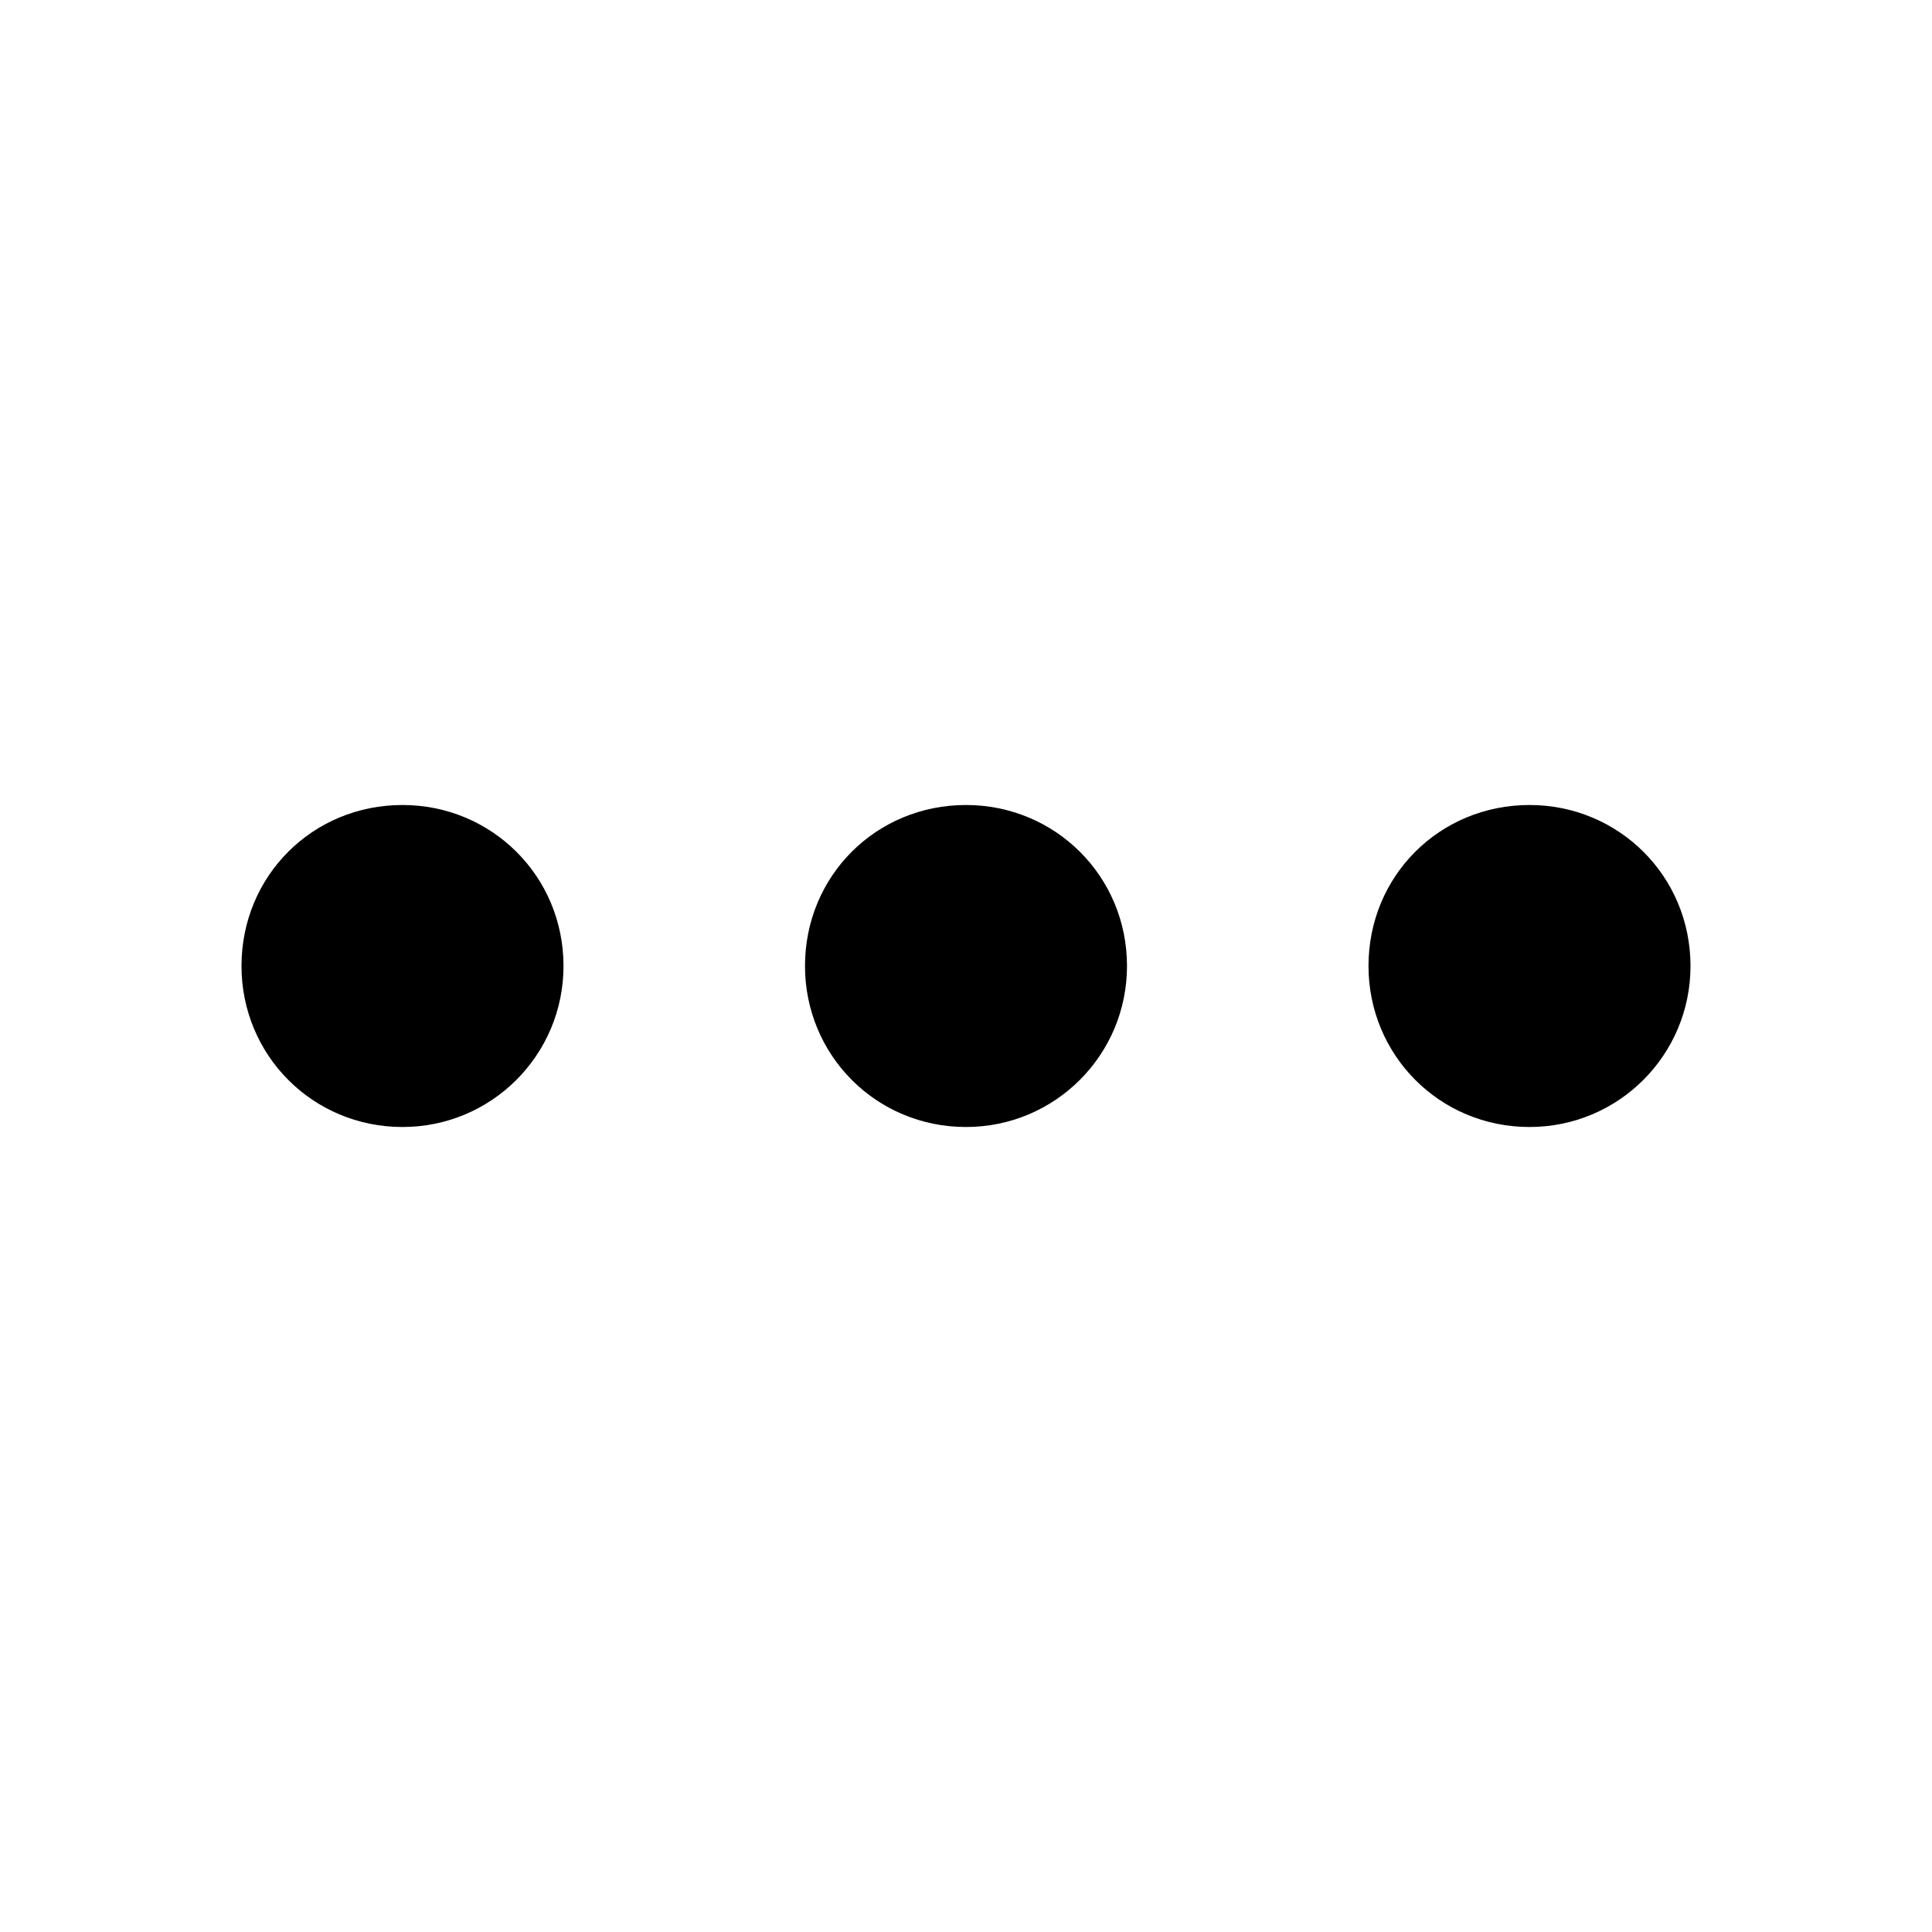
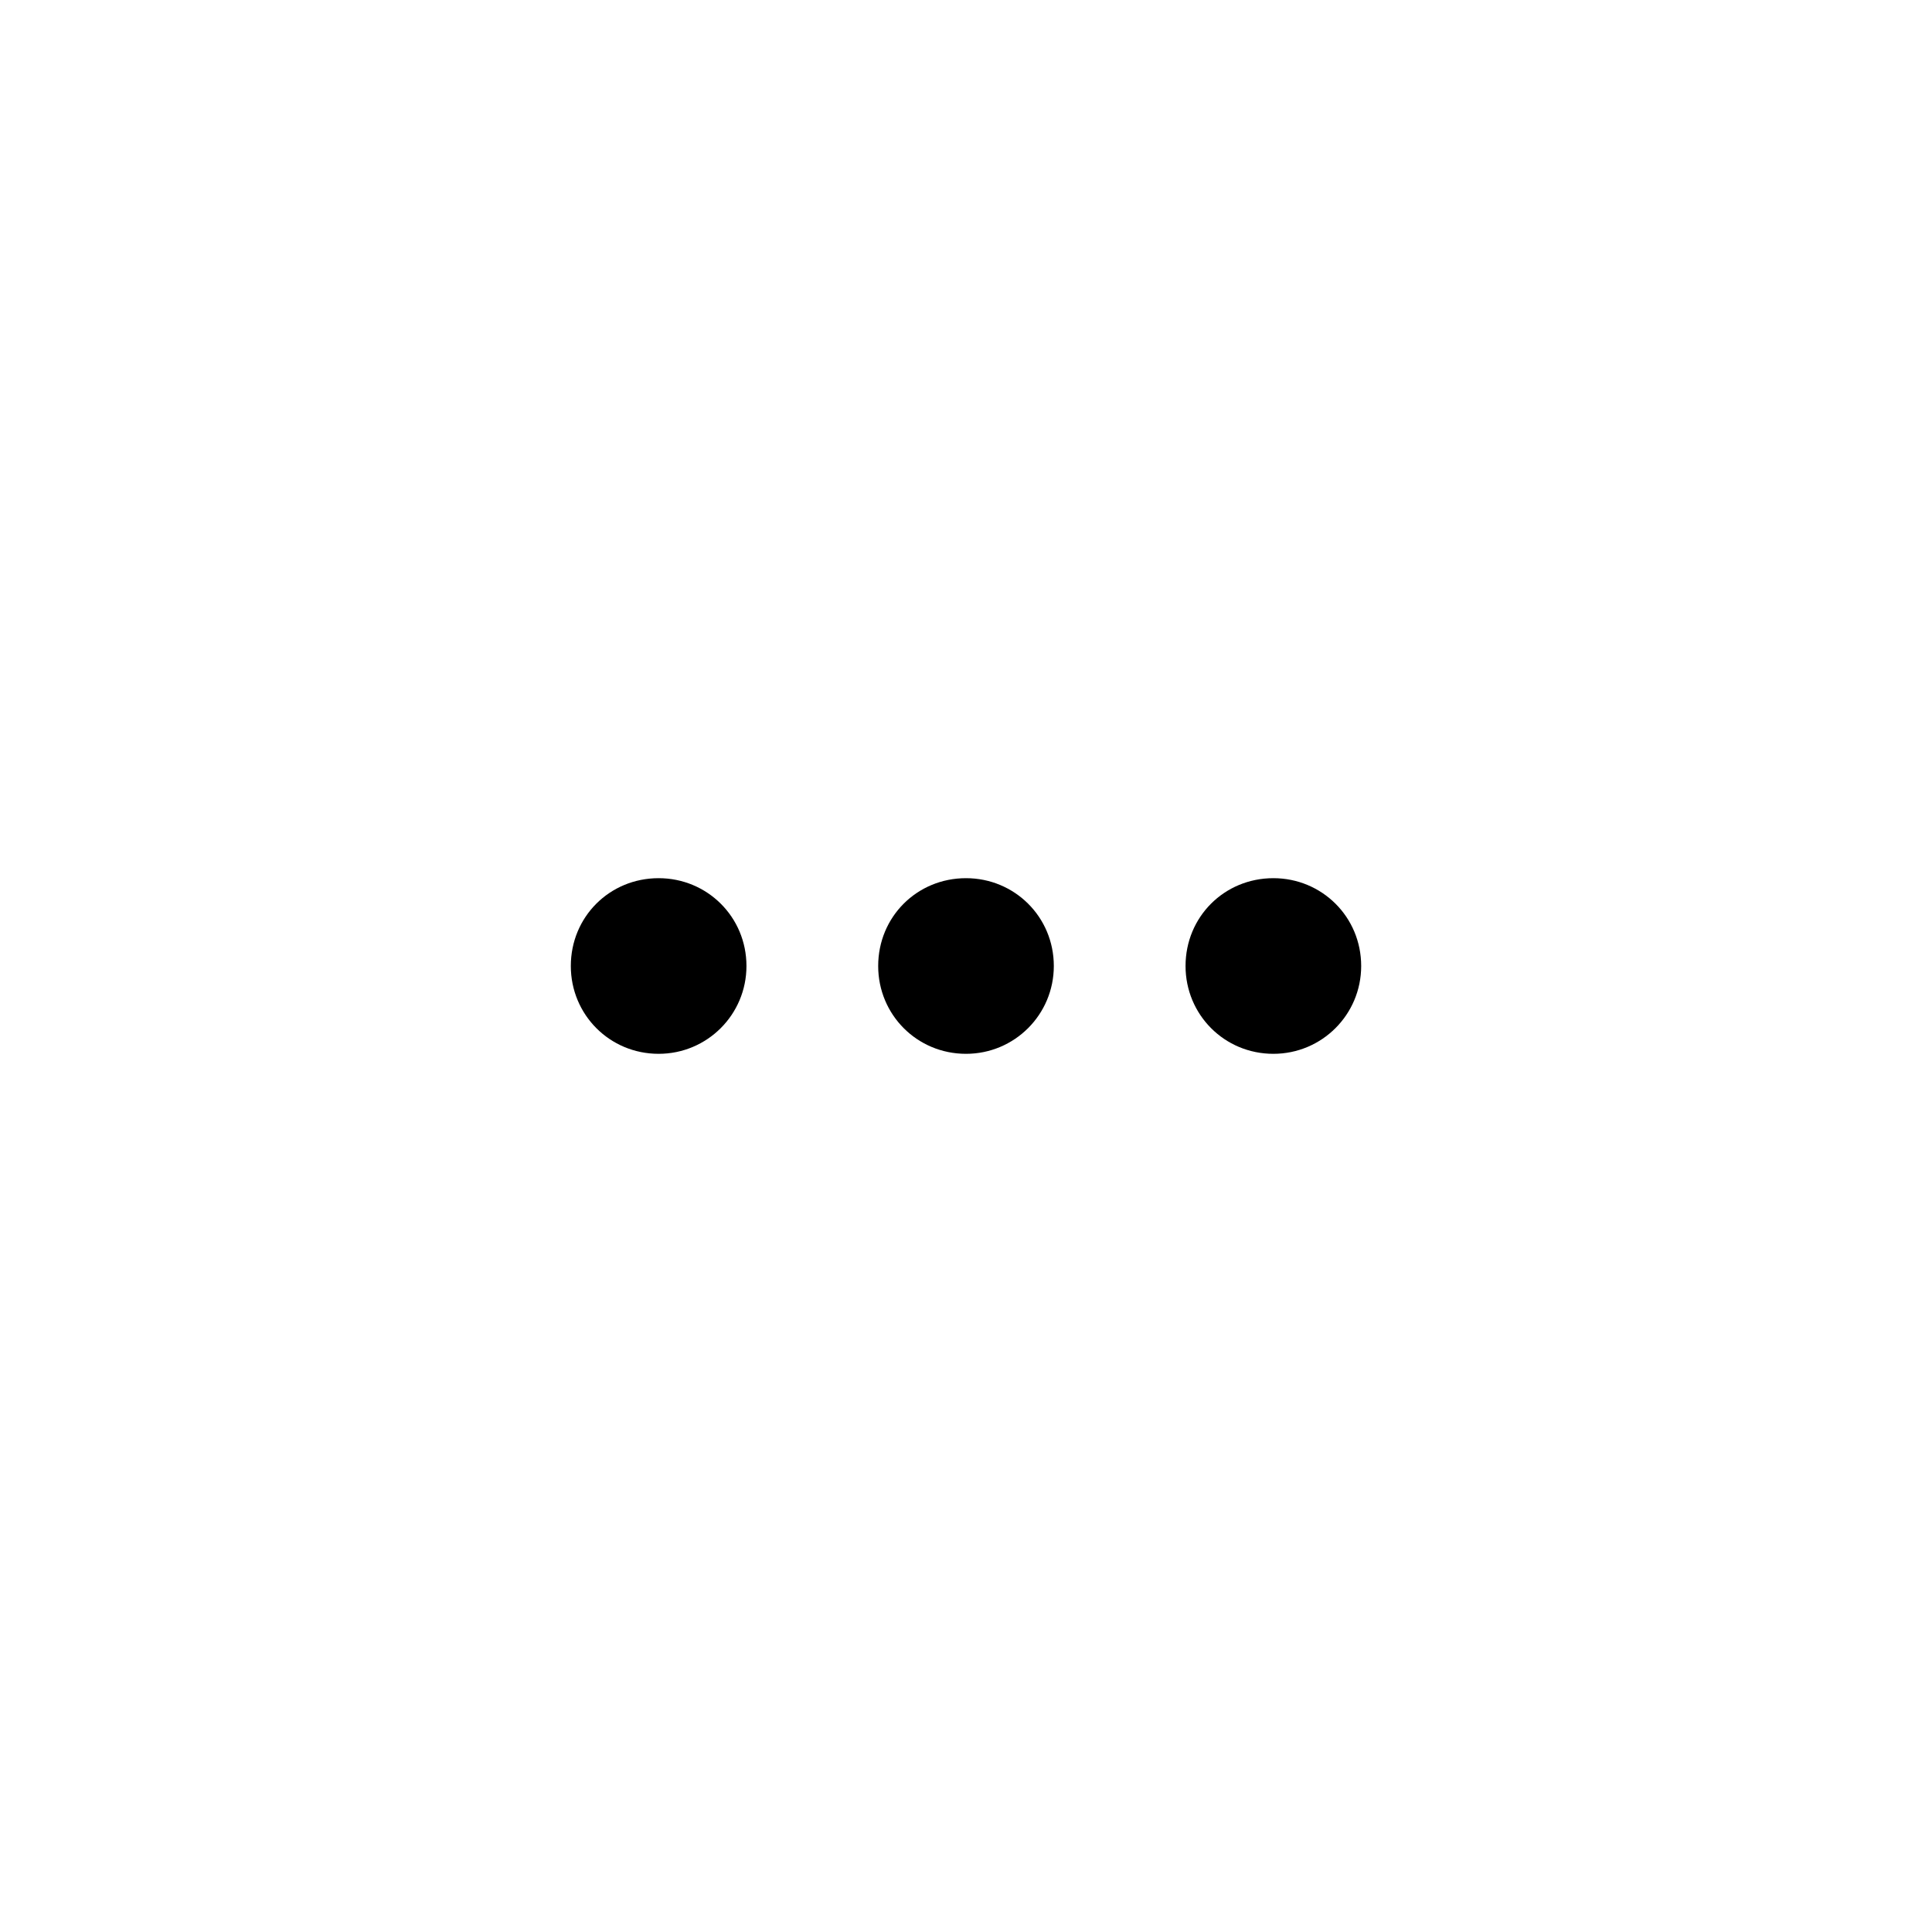
- <svg xmlns="http://www.w3.org/2000/svg" width="24" height="24" viewBox="0 0 24 24" fill="none">
-   <path d="M19 14C17.882 14 17 13.106 17 12C17 10.882 17.882 10 19 10C20.106 10 21 10.882 21 12C21 13.106 20.106 14 19 14Z" fill="currentColor" />
-   <path d="M12 14C10.882 14 10 13.106 10 12C10 10.882 10.882 10 12 10C13.106 10 14 10.882 14 12C14 13.106 13.106 14 12 14Z" fill="currentColor" />
-   <path d="M5 14C3.882 14 3 13.106 3 12C3 10.882 3.882 10 5 10C6.106 10 7 10.882 7 12C7 13.106 6.106 14 5 14Z" fill="currentColor" />
+ <svg xmlns="http://www.w3.org/2000/svg" width="44" height="44" viewBox="0 0 44 44" fill="none">
+   <path d="M29 24C27.882 24 27 23.106 27 22C27 20.882 27.882 20 29 20C30.106 20 31 20.882 31 22C31 23.106 30.106 24 29 24Z" fill="currentColor" />
+   <path d="M22 24C20.882 24 20 23.106 20 22C20 20.882 20.882 20 22 20C23.106 20 24 20.882 24 22C24 23.106 23.106 24 22 24Z" fill="currentColor" />
+   <path d="M15 24C13.882 24 13 23.106 13 22C13 20.882 13.882 20 15 20C16.106 20 17 20.882 17 22C17 23.106 16.106 24 15 24Z" fill="currentColor" />
</svg>
